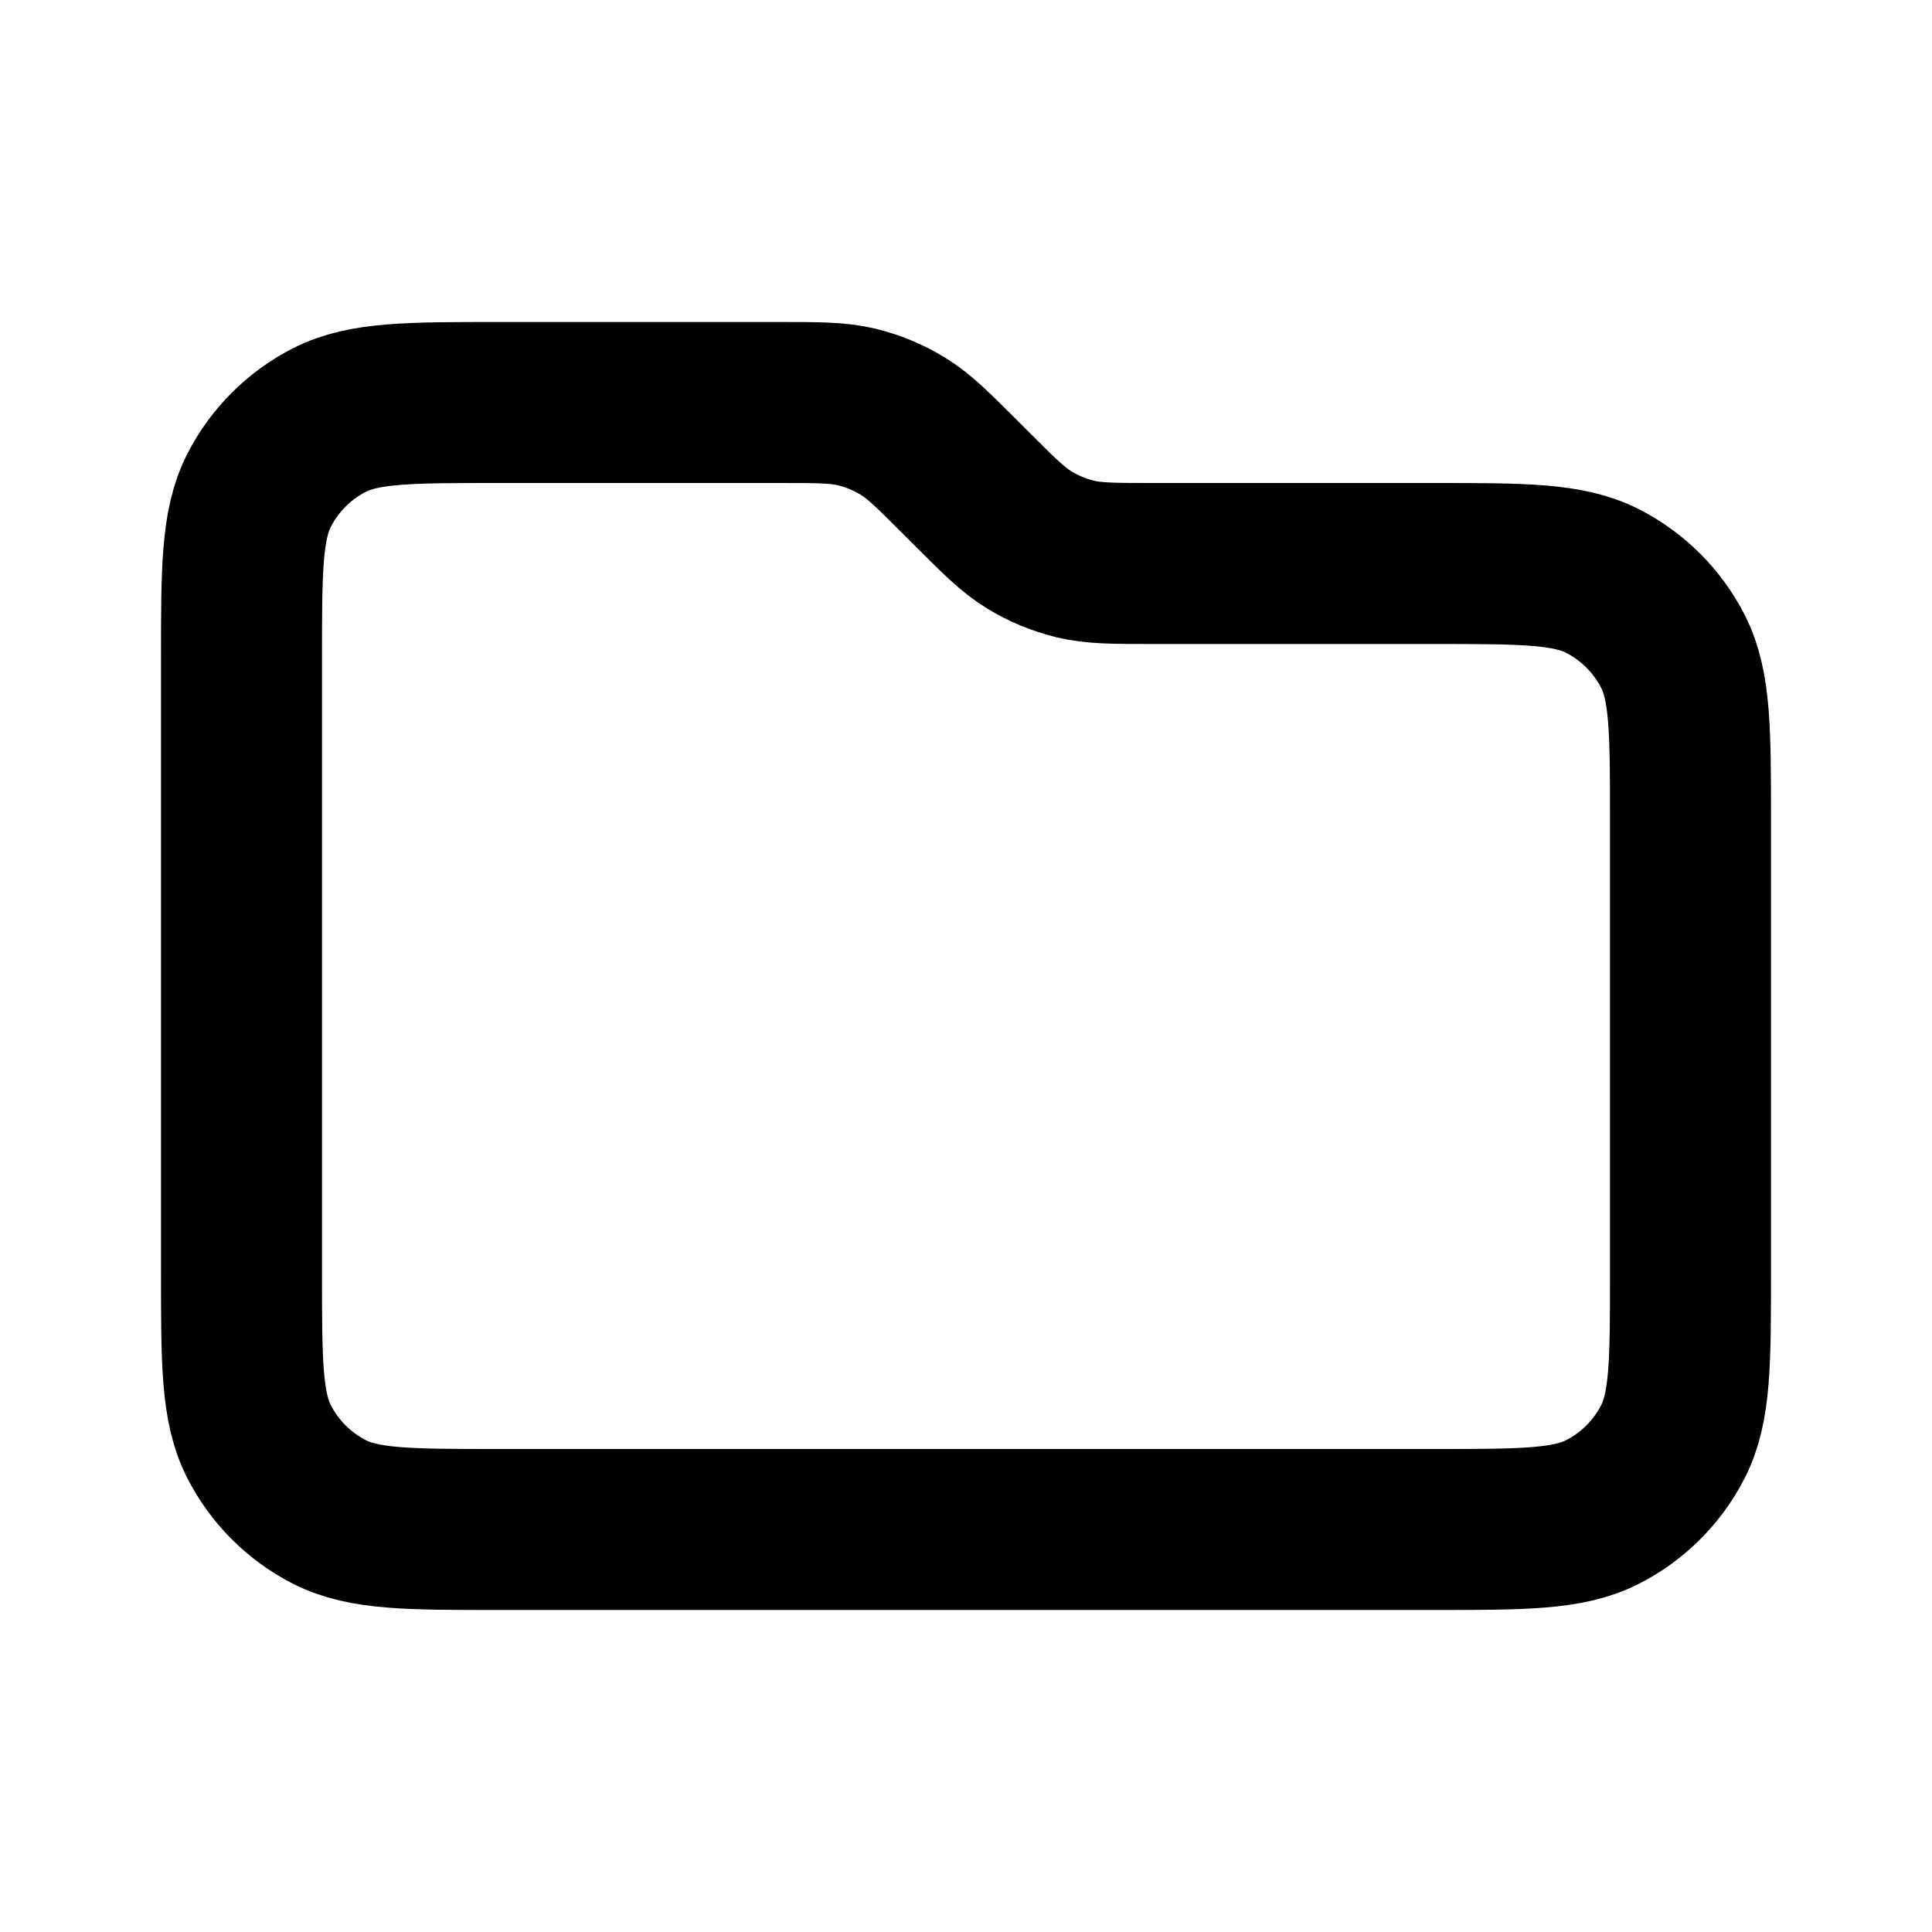
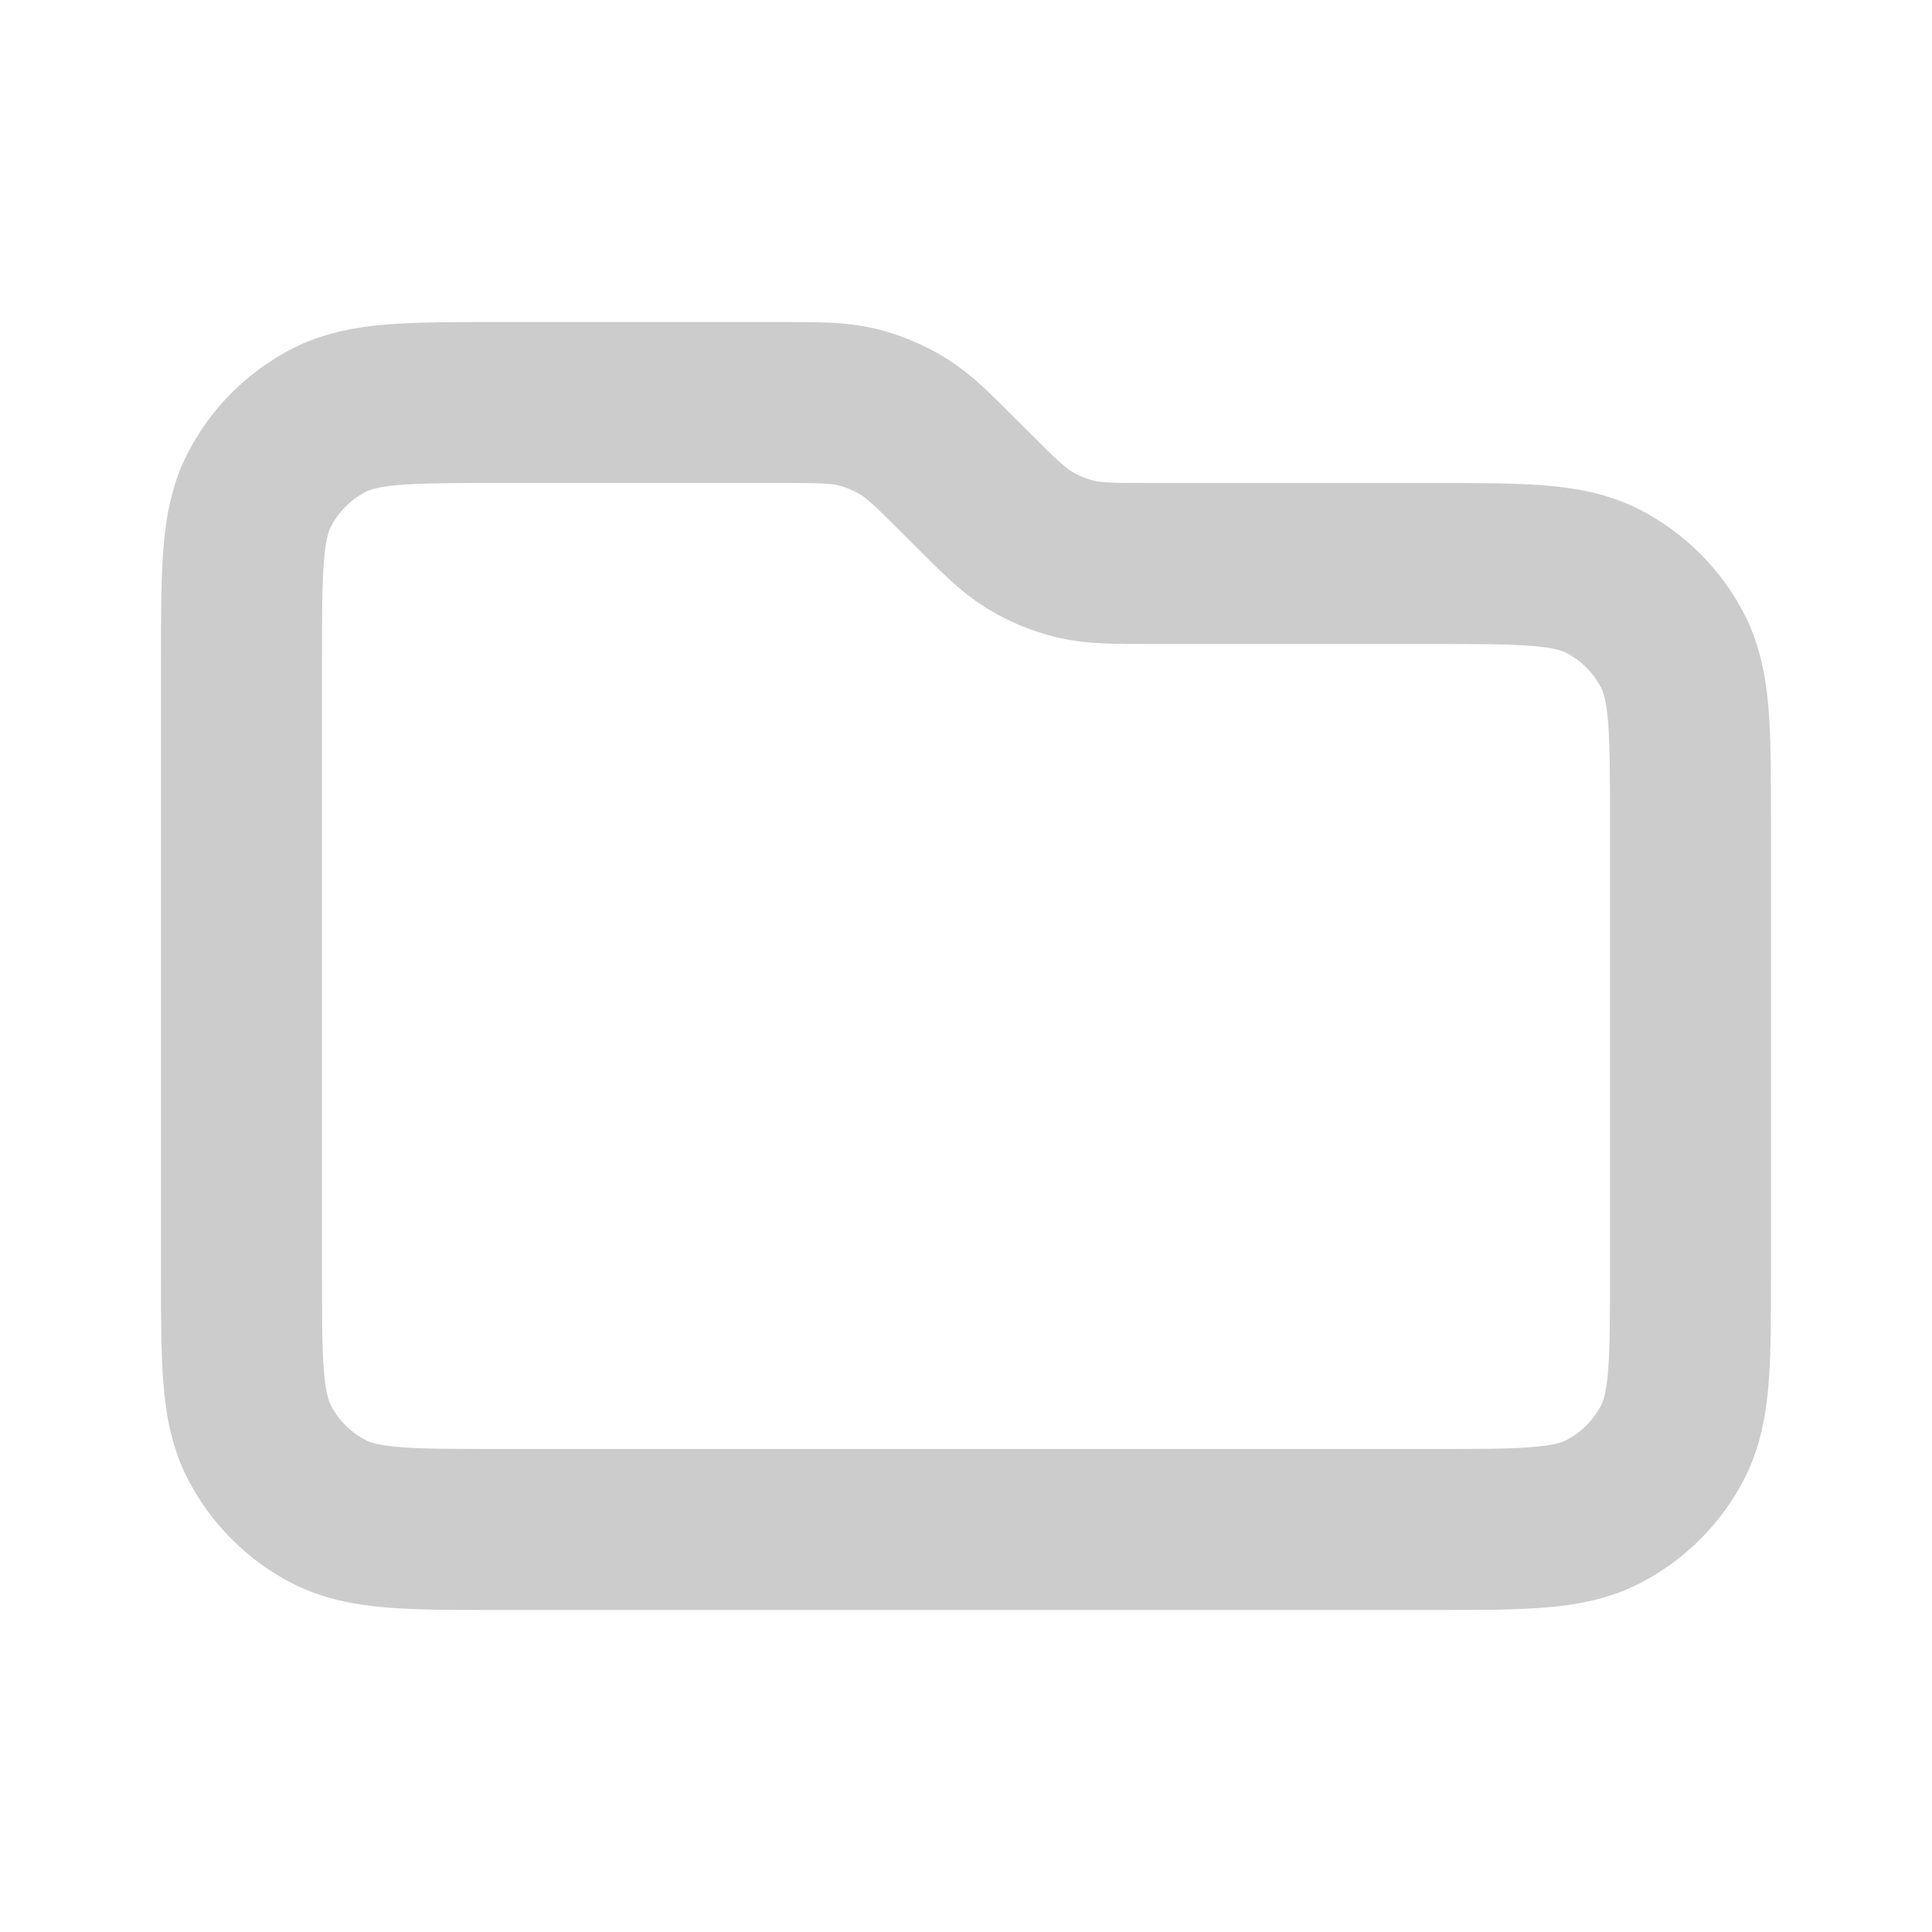
<svg xmlns="http://www.w3.org/2000/svg" width="800px" height="800px" viewBox="0 0 24 24" fill="none">
-   <path d="M3 8.2C3 7.08 3 6.52 3.218 6.092C3.41 5.716 3.716 5.41 4.092 5.218C4.52 5 5.08 5 6.2 5H9.675C10.164 5 10.408 5 10.639 5.055C10.842 5.104 11.038 5.185 11.217 5.295C11.418 5.418 11.591 5.591 11.937 5.937L12.063 6.063C12.409 6.409 12.582 6.582 12.783 6.705C12.962 6.815 13.158 6.896 13.361 6.945C13.592 7 13.836 7 14.325 7H17.8C18.92 7 19.48 7 19.908 7.218C20.284 7.41 20.59 7.716 20.782 8.092C21 8.52 21 9.08 21 10.2V15.8C21 16.92 21 17.48 20.782 17.908C20.59 18.284 20.284 18.59 19.908 18.782C19.48 19 18.92 19 17.8 19H6.2C5.08 19 4.52 19 4.092 18.782C3.716 18.59 3.41 18.284 3.218 17.908C3 17.48 3 16.92 3 15.8V8.2Z" stroke="#000000" stroke-width="2" stroke-linecap="round" stroke-linejoin="round" />
+   <path d="M3 8.2C3 7.08 3 6.52 3.218 6.092C3.41 5.716 3.716 5.41 4.092 5.218C4.52 5 5.08 5 6.2 5H9.675C10.164 5 10.408 5 10.639 5.055C10.842 5.104 11.038 5.185 11.217 5.295C11.418 5.418 11.591 5.591 11.937 5.937L12.063 6.063C12.409 6.409 12.582 6.582 12.783 6.705C12.962 6.815 13.158 6.896 13.361 6.945C13.592 7 13.836 7 14.325 7H17.8C18.92 7 19.48 7 19.908 7.218C20.284 7.41 20.59 7.716 20.782 8.092C21 8.52 21 9.08 21 10.2V15.8C21 16.92 21 17.48 20.782 17.908C20.59 18.284 20.284 18.59 19.908 18.782C19.48 19 18.92 19 17.8 19H6.2C5.08 19 4.52 19 4.092 18.782C3.716 18.59 3.41 18.284 3.218 17.908C3 17.48 3 16.92 3 15.8V8.2Z" stroke="#CCCCCC" stroke-width="2" stroke-linecap="round" stroke-linejoin="round" />
</svg>
